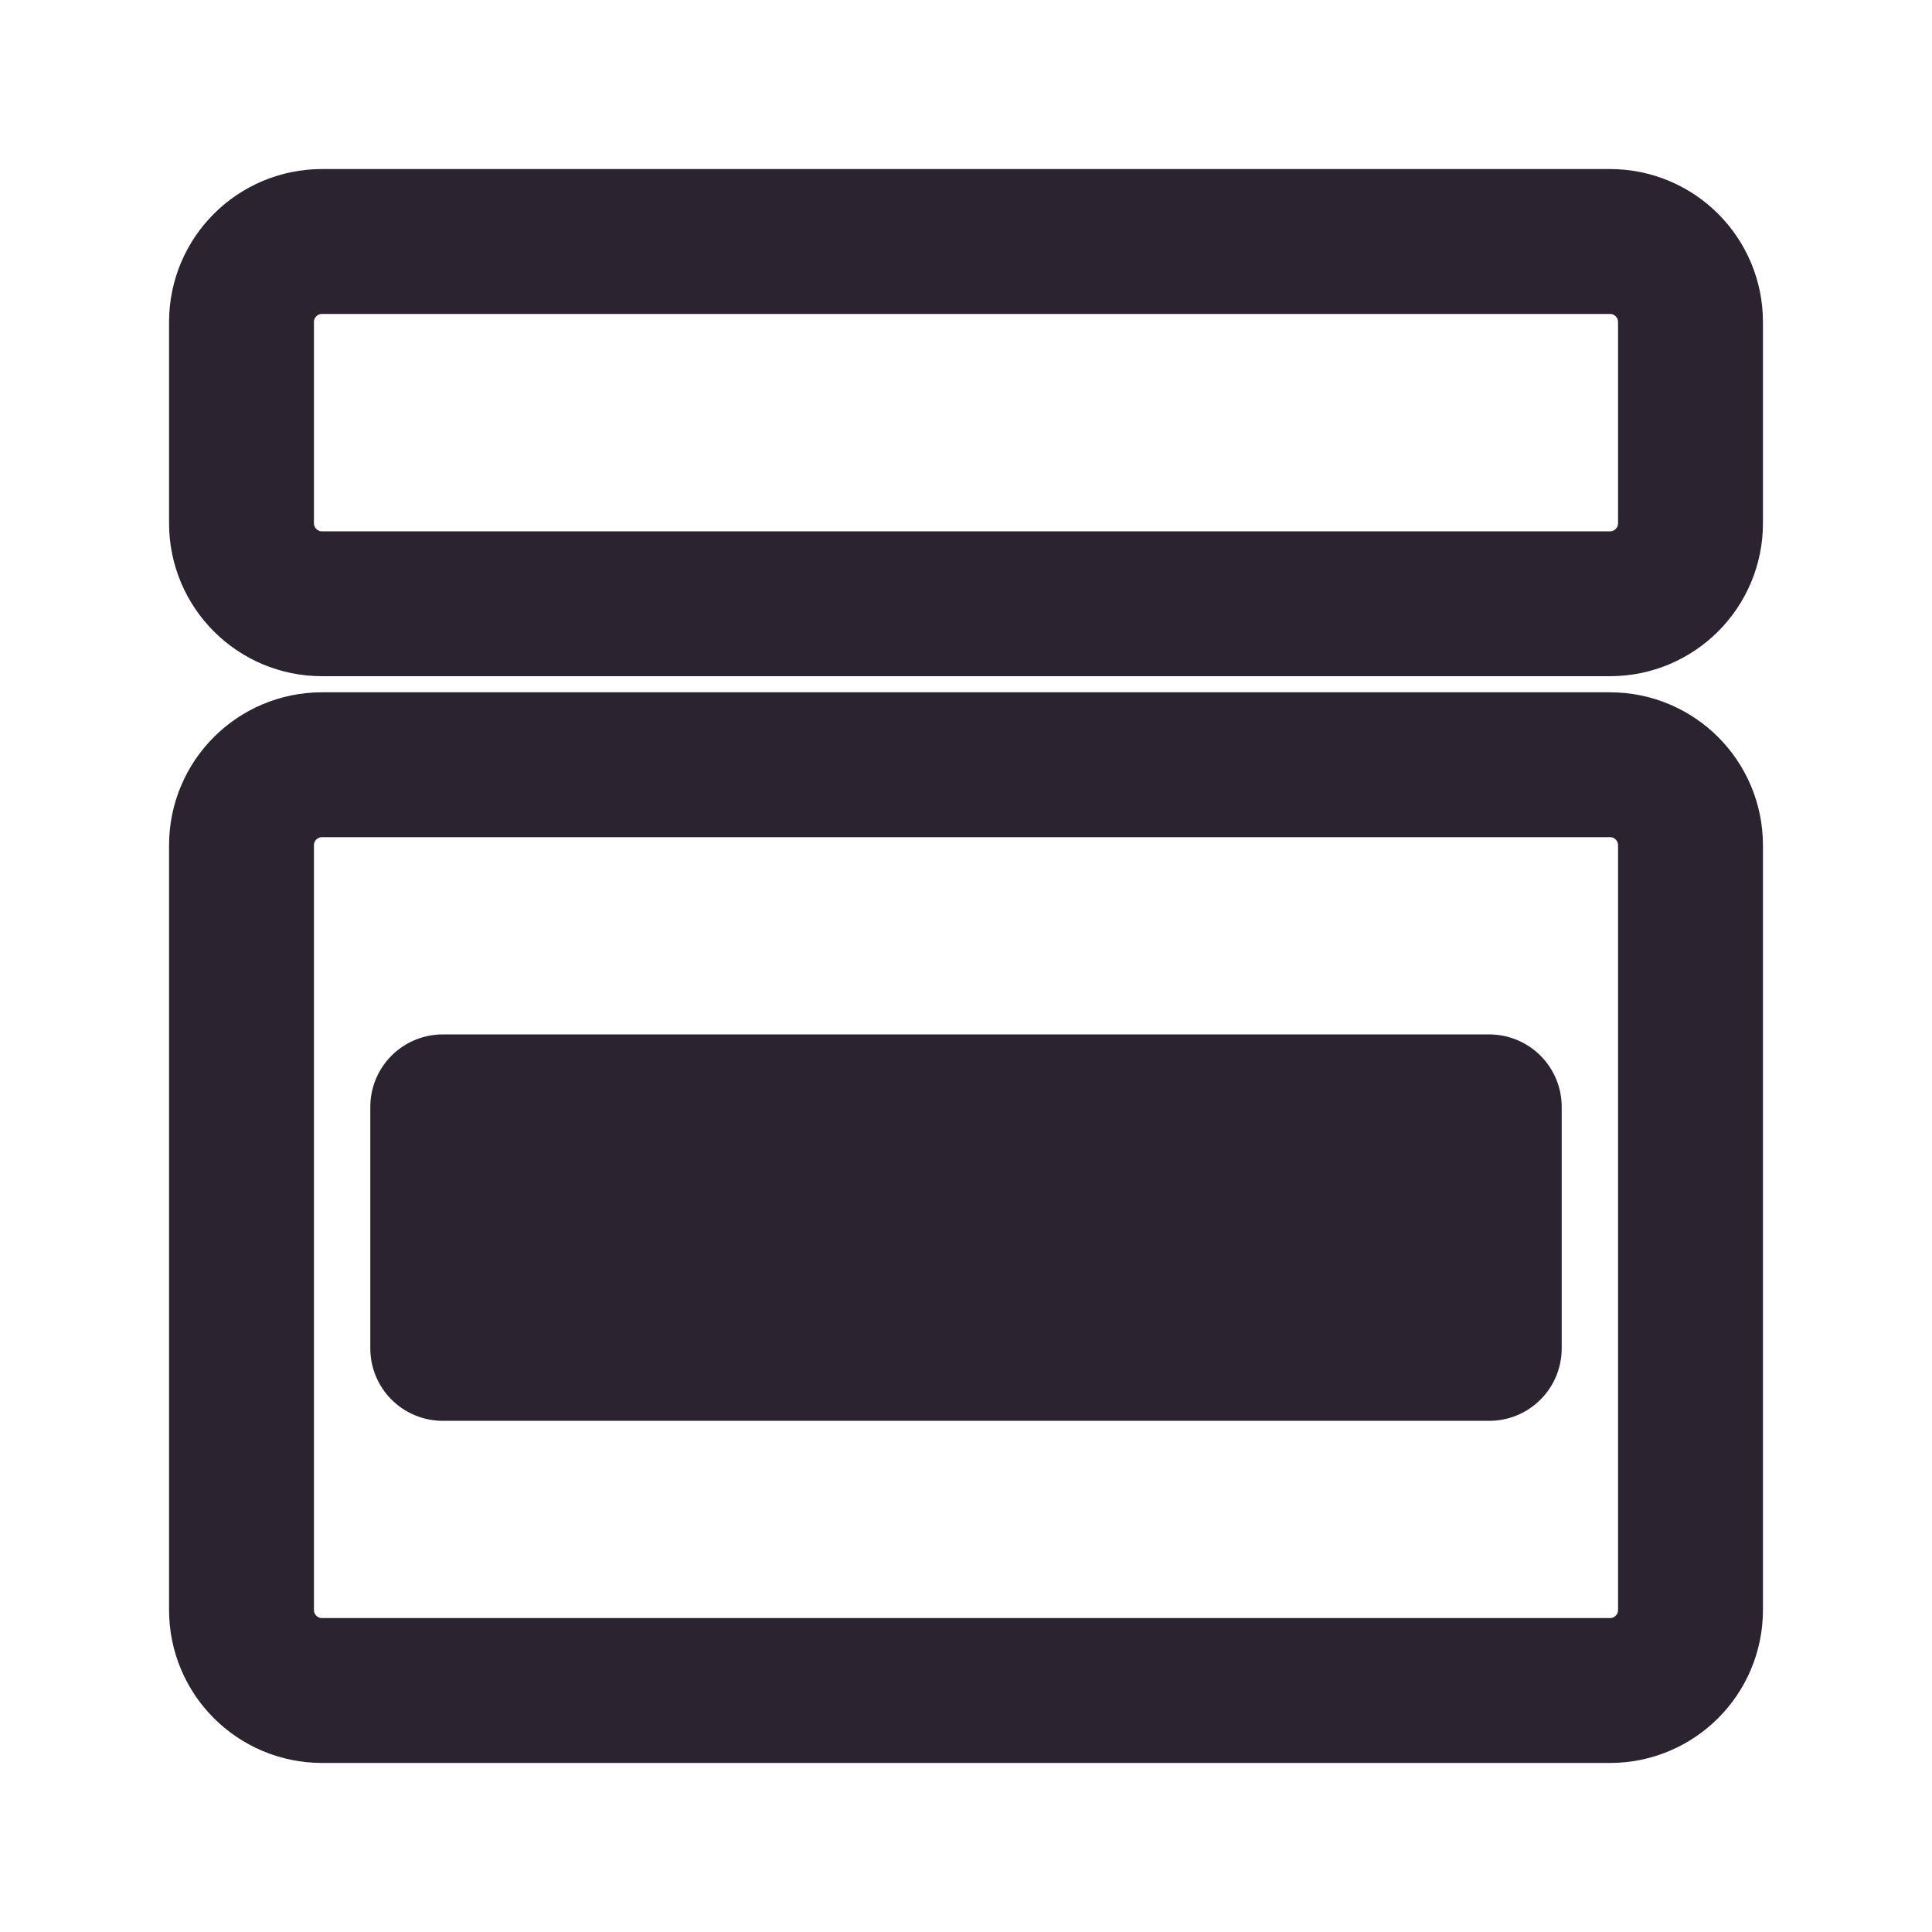
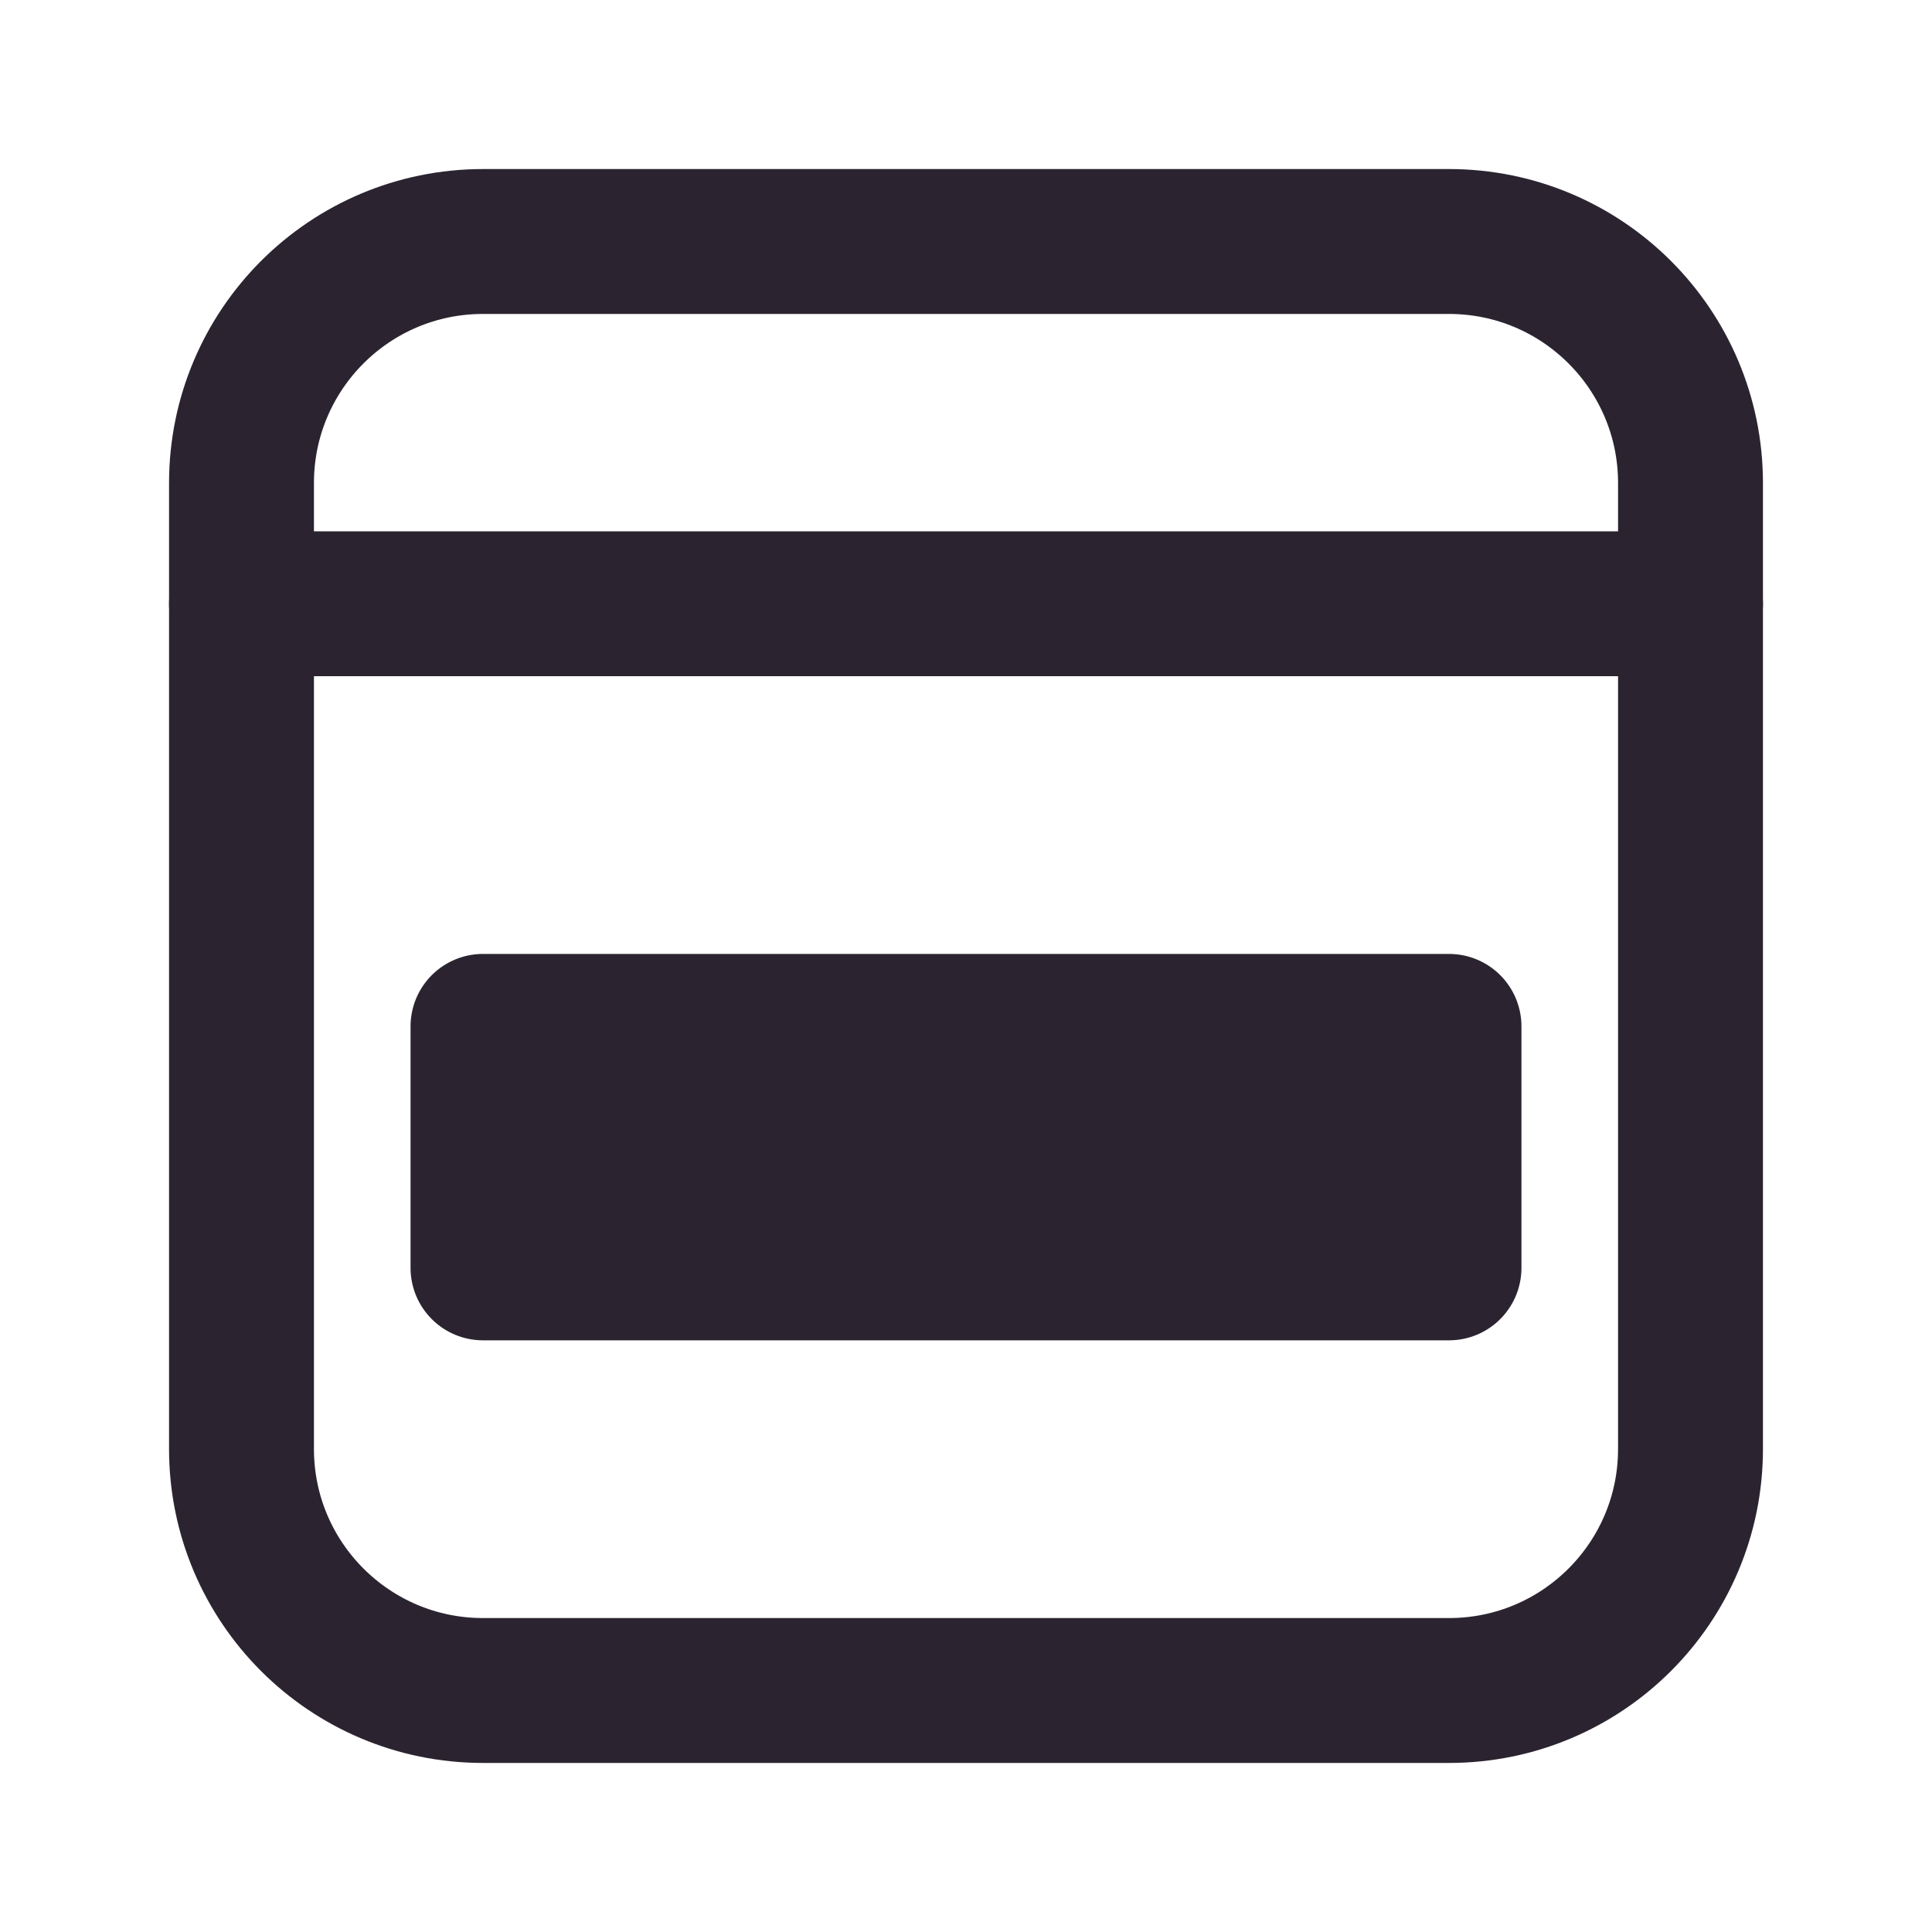
<svg xmlns="http://www.w3.org/2000/svg" color="#2b2430" width="24" height="24" viewBox="0 0 24 24" fill="none" stroke="currentColor" stroke-width="1.8" stroke-linecap="round" stroke-linejoin="round">
-   <rect x="3" y="3" width="18" height="4.5" rx="1" />
-   <rect x="3" y="9.5" width="18" height="11.5" rx="1" />
-   <rect x="5.5" y="13.75" width="13" height="3" fill="currentColor" />
+   <rect x="3" y="3" width="18" height="18" rx="3" />
+   <path d="M3 7.5h18" />
+   <rect x="6" y="12.75" width="12" height="3" fill="currentColor" />
</svg>
